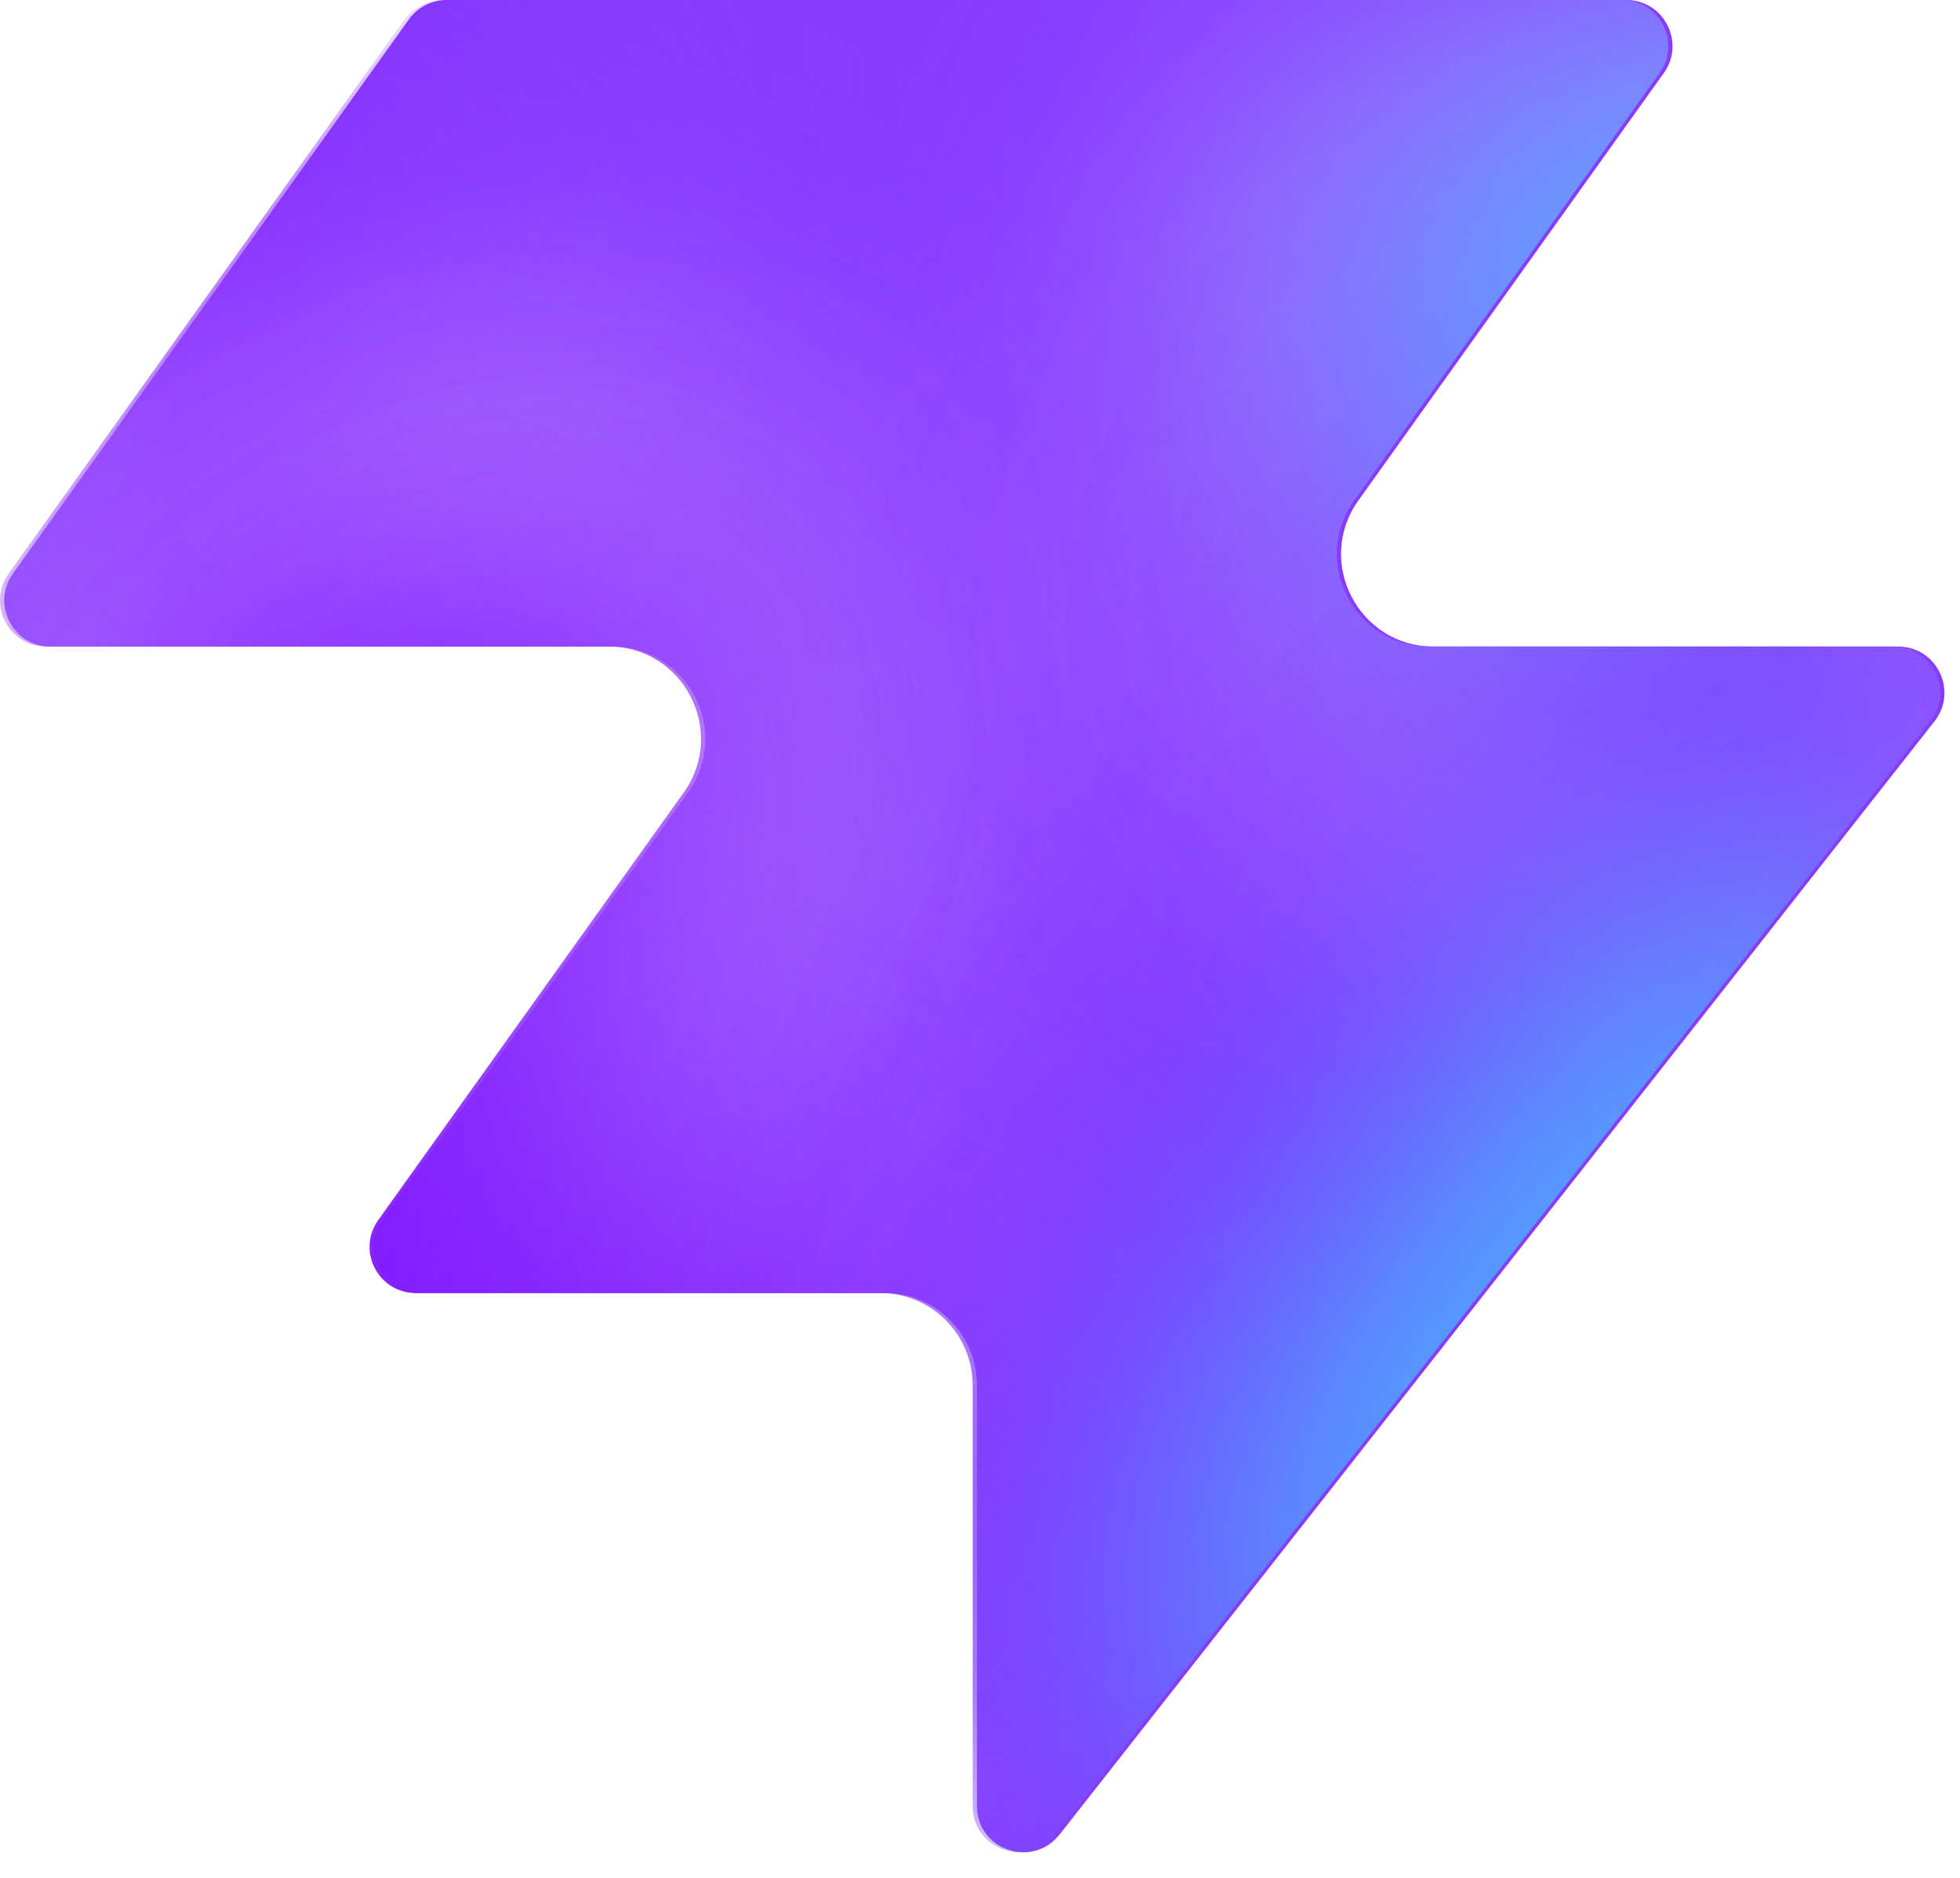
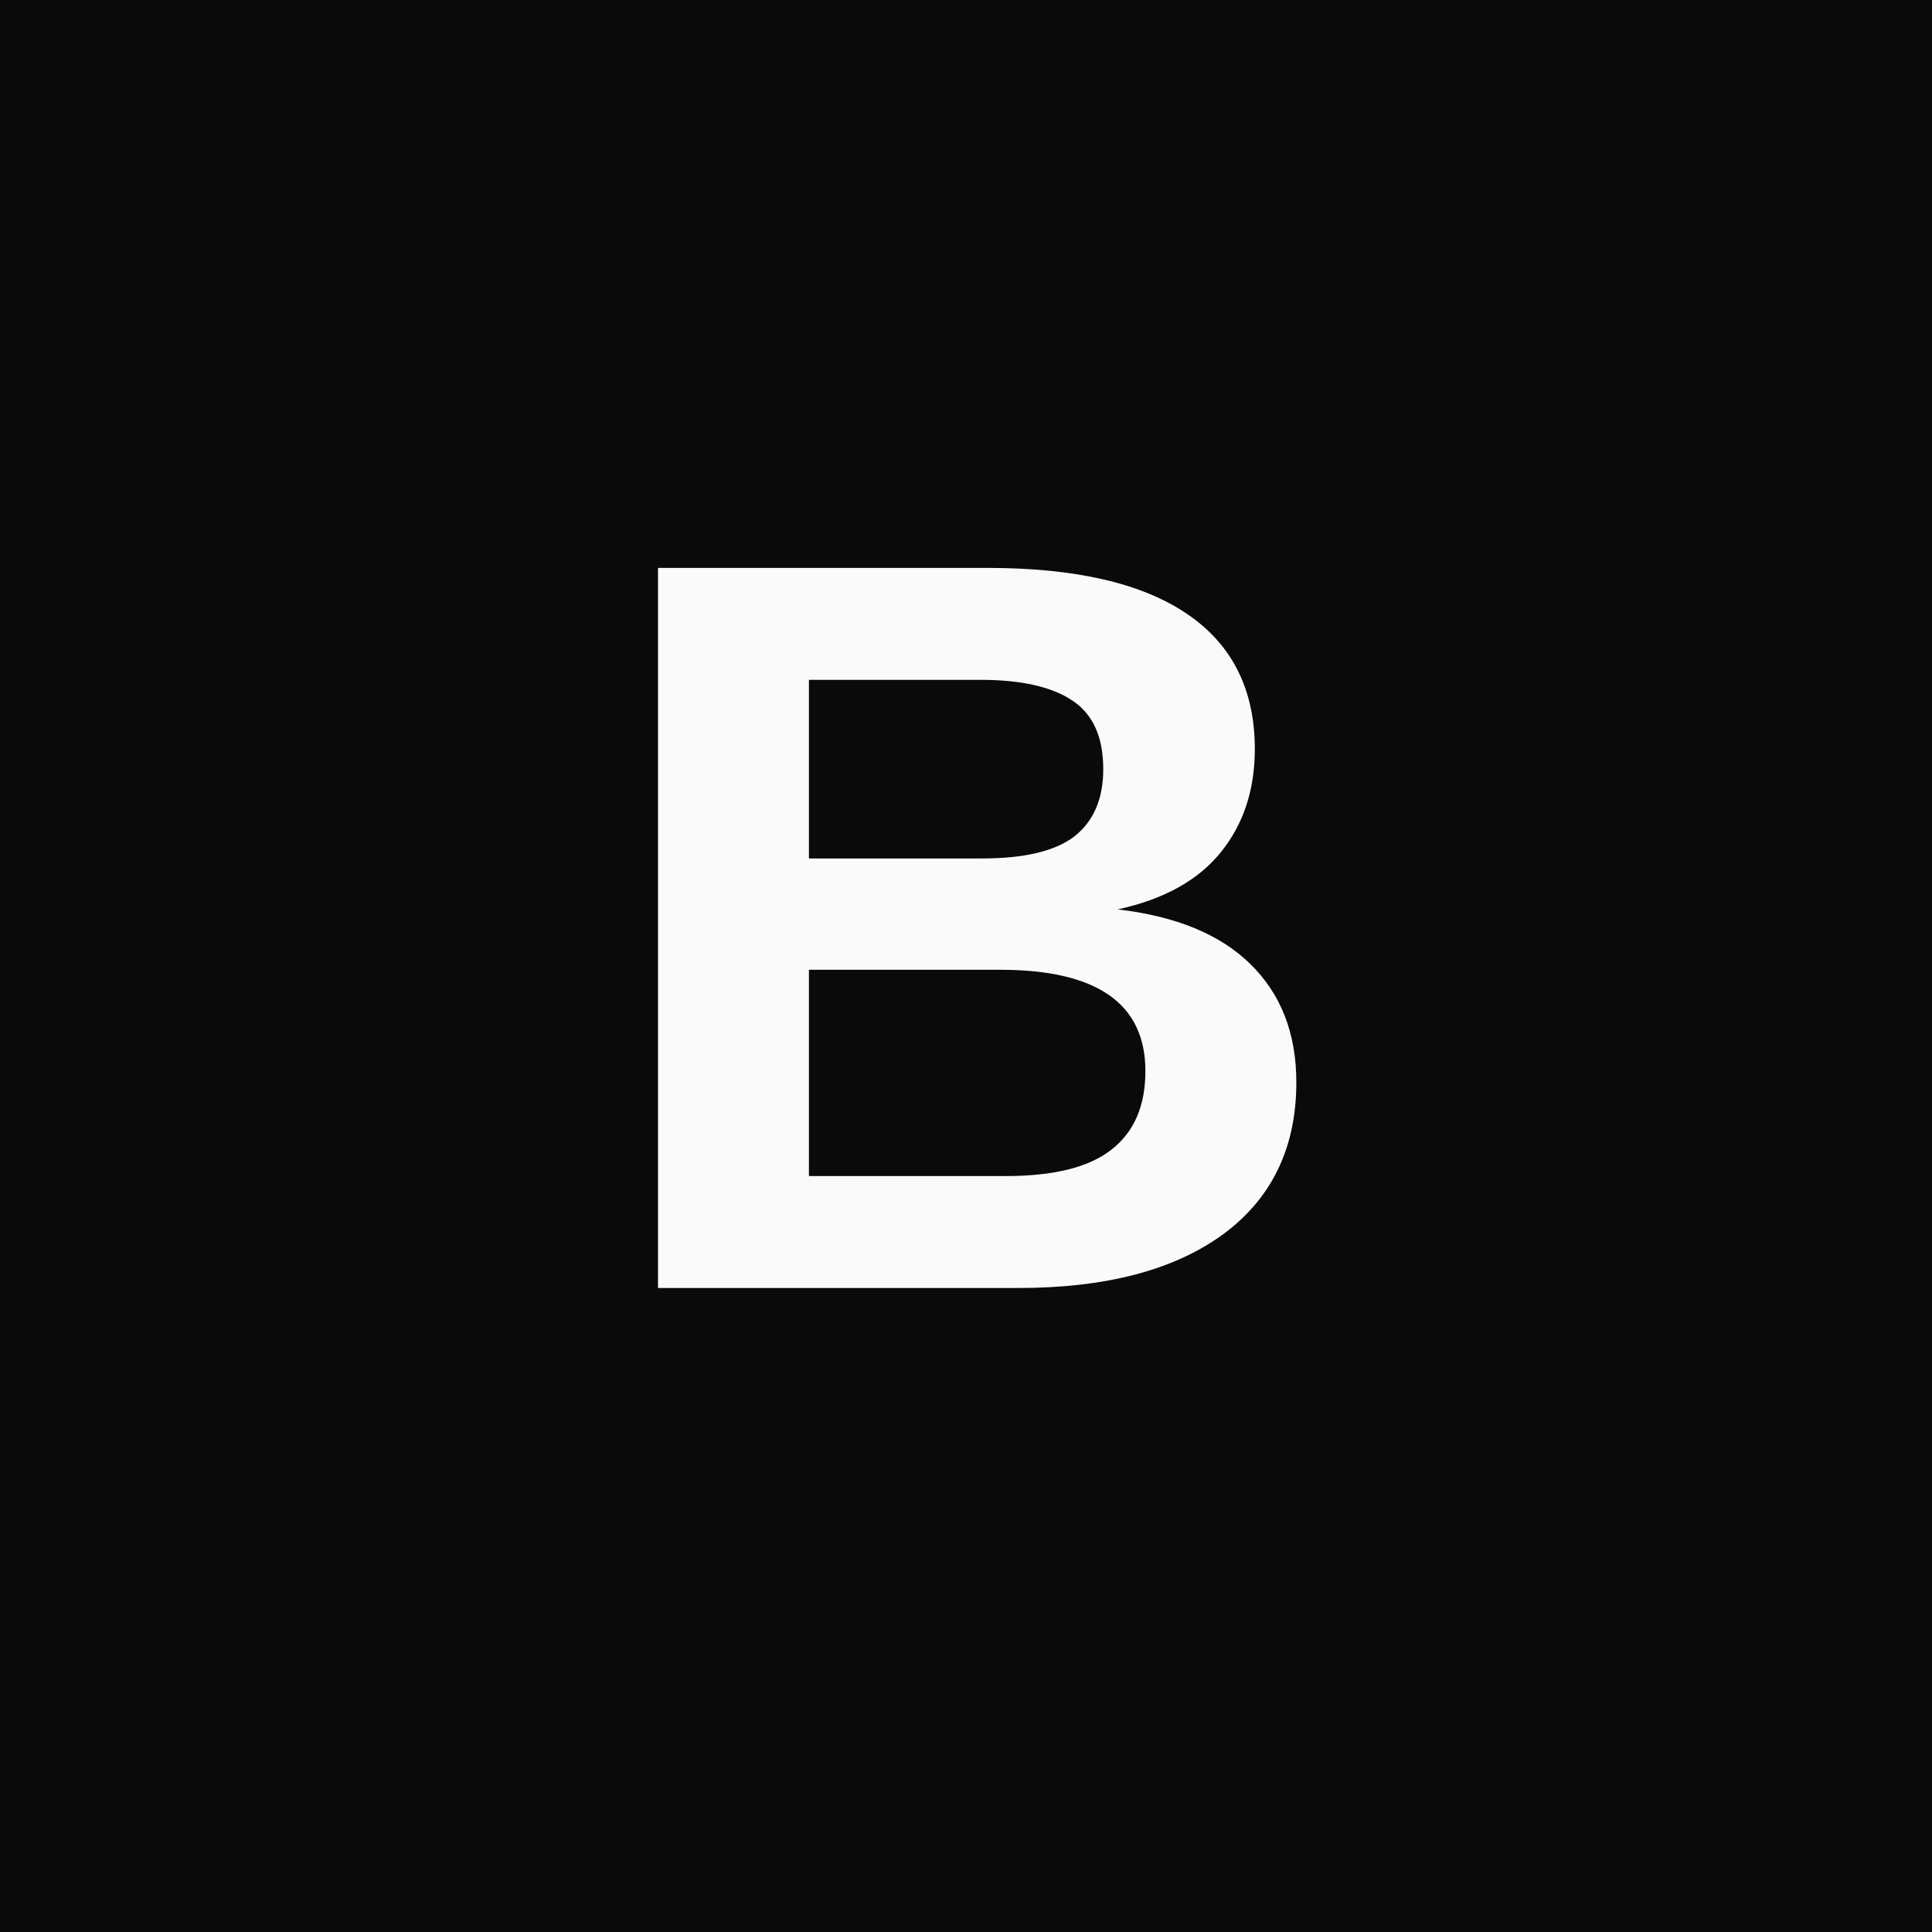
- <svg xmlns="http://www.w3.org/2000/svg" width="48" height="46" fill="none" viewBox="0 0 48 46">
-   <path fill="#863bff" d="M25.946 44.938c-.664.845-2.021.375-2.021-.698V33.937a2.26 2.26 0 0 0-2.262-2.262H10.287c-.92 0-1.456-1.04-.92-1.788l7.48-10.471c1.07-1.497 0-3.578-1.842-3.578H1.237c-.92 0-1.456-1.04-.92-1.788L10.013.474c.214-.297.556-.474.92-.474h28.894c.92 0 1.456 1.04.92 1.788l-7.48 10.471c-1.07 1.498 0 3.579 1.842 3.579h11.377c.943 0 1.473 1.088.89 1.83L25.947 44.94z" style="fill:#863bff;fill:color(display-p3 .525 .23 1);fill-opacity:1" />
-   <mask id="a" width="48" height="46" x="0" y="0" maskUnits="userSpaceOnUse" style="mask-type:alpha">
-     <path fill="#000" d="M25.842 44.938c-.664.844-2.021.375-2.021-.698V33.937a2.26 2.26 0 0 0-2.262-2.262H10.183c-.92 0-1.456-1.04-.92-1.788l7.48-10.471c1.07-1.498 0-3.579-1.842-3.579H1.133c-.92 0-1.456-1.04-.92-1.787L9.91.473c.214-.297.556-.474.92-.474h28.894c.92 0 1.456 1.04.92 1.788l-7.48 10.471c-1.07 1.498 0 3.578 1.842 3.578h11.377c.943 0 1.473 1.088.89 1.832L25.843 44.94z" style="fill:#000;fill-opacity:1" />
-   </mask>
-   <g mask="url(#a)">
-     <g filter="url(#b)">
-       <ellipse cx="5.508" cy="14.704" fill="#ede6ff" rx="5.508" ry="14.704" style="fill:#ede6ff;fill:color(display-p3 .927 .903 1);fill-opacity:1" transform="matrix(.00324 1 1 -.00324 -4.47 31.516)" />
-     </g>
-     <g filter="url(#c)">
-       <ellipse cx="10.399" cy="29.851" fill="#ede6ff" rx="10.399" ry="29.851" style="fill:#ede6ff;fill:color(display-p3 .927 .903 1);fill-opacity:1" transform="matrix(.00324 1 1 -.00324 -39.328 7.883)" />
-     </g>
-     <g filter="url(#d)">
-       <ellipse cx="5.508" cy="30.487" fill="#7e14ff" rx="5.508" ry="30.487" style="fill:#7e14ff;fill:color(display-p3 .492 .077 1);fill-opacity:1" transform="rotate(89.814 -25.913 -14.639)scale(1 -1)" />
-     </g>
-     <g filter="url(#e)">
-       <ellipse cx="5.508" cy="30.599" fill="#7e14ff" rx="5.508" ry="30.599" style="fill:#7e14ff;fill:color(display-p3 .492 .077 1);fill-opacity:1" transform="rotate(89.814 -32.644 -3.334)scale(1 -1)" />
-     </g>
-     <g filter="url(#f)">
-       <ellipse cx="5.508" cy="30.599" fill="#7e14ff" rx="5.508" ry="30.599" style="fill:#7e14ff;fill:color(display-p3 .492 .077 1);fill-opacity:1" transform="matrix(.00324 1 1 -.00324 -34.34 30.47)" />
-     </g>
-     <g filter="url(#g)">
-       <ellipse cx="14.072" cy="22.078" fill="#ede6ff" rx="14.072" ry="22.078" style="fill:#ede6ff;fill:color(display-p3 .927 .903 1);fill-opacity:1" transform="rotate(93.35 24.506 48.493)scale(-1 1)" />
-     </g>
-     <g filter="url(#h)">
-       <ellipse cx="3.47" cy="21.501" fill="#7e14ff" rx="3.47" ry="21.501" style="fill:#7e14ff;fill:color(display-p3 .492 .077 1);fill-opacity:1" transform="rotate(89.009 28.708 47.59)scale(-1 1)" />
-     </g>
-     <g filter="url(#i)">
-       <ellipse cx="3.47" cy="21.501" fill="#7e14ff" rx="3.47" ry="21.501" style="fill:#7e14ff;fill:color(display-p3 .492 .077 1);fill-opacity:1" transform="rotate(89.009 28.708 47.59)scale(-1 1)" />
-     </g>
-     <g filter="url(#j)">
-       <ellipse cx=".387" cy="8.972" fill="#7e14ff" rx="4.407" ry="29.108" style="fill:#7e14ff;fill:color(display-p3 .492 .077 1);fill-opacity:1" transform="rotate(39.51 .387 8.972)" />
-     </g>
-     <g filter="url(#k)">
-       <ellipse cx="47.523" cy="-6.092" fill="#7e14ff" rx="4.407" ry="29.108" style="fill:#7e14ff;fill:color(display-p3 .492 .077 1);fill-opacity:1" transform="rotate(37.892 47.523 -6.092)" />
-     </g>
-     <g filter="url(#l)">
-       <ellipse cx="41.412" cy="6.333" fill="#47bfff" rx="5.971" ry="9.665" style="fill:#47bfff;fill:color(display-p3 .28 .748 1);fill-opacity:1" transform="rotate(37.892 41.412 6.333)" />
-     </g>
-     <g filter="url(#m)">
-       <ellipse cx="-1.879" cy="38.332" fill="#7e14ff" rx="4.407" ry="29.108" style="fill:#7e14ff;fill:color(display-p3 .492 .077 1);fill-opacity:1" transform="rotate(37.892 -1.88 38.332)" />
-     </g>
-     <g filter="url(#n)">
-       <ellipse cx="-1.879" cy="38.332" fill="#7e14ff" rx="4.407" ry="29.108" style="fill:#7e14ff;fill:color(display-p3 .492 .077 1);fill-opacity:1" transform="rotate(37.892 -1.88 38.332)" />
-     </g>
-     <g filter="url(#o)">
-       <ellipse cx="35.651" cy="29.907" fill="#7e14ff" rx="4.407" ry="29.108" style="fill:#7e14ff;fill:color(display-p3 .492 .077 1);fill-opacity:1" transform="rotate(37.892 35.651 29.907)" />
-     </g>
-     <g filter="url(#p)">
-       <ellipse cx="38.418" cy="32.4" fill="#47bfff" rx="5.971" ry="15.297" style="fill:#47bfff;fill:color(display-p3 .28 .748 1);fill-opacity:1" transform="rotate(37.892 38.418 32.4)" />
-     </g>
-   </g>
-   <defs>
-     <filter id="b" width="60.045" height="41.654" x="-19.77" y="16.149" color-interpolation-filters="sRGB" filterUnits="userSpaceOnUse">
-       <feFlood flood-opacity="0" result="BackgroundImageFix" />
-       <feBlend in="SourceGraphic" in2="BackgroundImageFix" result="shape" />
-       <feGaussianBlur result="effect1_foregroundBlur_2002_17158" stdDeviation="7.659" />
-     </filter>
-     <filter id="c" width="90.34" height="51.437" x="-54.613" y="-7.533" color-interpolation-filters="sRGB" filterUnits="userSpaceOnUse">
-       <feFlood flood-opacity="0" result="BackgroundImageFix" />
-       <feBlend in="SourceGraphic" in2="BackgroundImageFix" result="shape" />
-       <feGaussianBlur result="effect1_foregroundBlur_2002_17158" stdDeviation="7.659" />
-     </filter>
-     <filter id="d" width="79.355" height="29.4" x="-49.64" y="2.03" color-interpolation-filters="sRGB" filterUnits="userSpaceOnUse">
-       <feFlood flood-opacity="0" result="BackgroundImageFix" />
-       <feBlend in="SourceGraphic" in2="BackgroundImageFix" result="shape" />
-       <feGaussianBlur result="effect1_foregroundBlur_2002_17158" stdDeviation="4.596" />
-     </filter>
-     <filter id="e" width="79.579" height="29.4" x="-45.045" y="20.029" color-interpolation-filters="sRGB" filterUnits="userSpaceOnUse">
-       <feFlood flood-opacity="0" result="BackgroundImageFix" />
-       <feBlend in="SourceGraphic" in2="BackgroundImageFix" result="shape" />
-       <feGaussianBlur result="effect1_foregroundBlur_2002_17158" stdDeviation="4.596" />
-     </filter>
-     <filter id="f" width="79.579" height="29.4" x="-43.513" y="21.178" color-interpolation-filters="sRGB" filterUnits="userSpaceOnUse">
-       <feFlood flood-opacity="0" result="BackgroundImageFix" />
-       <feBlend in="SourceGraphic" in2="BackgroundImageFix" result="shape" />
-       <feGaussianBlur result="effect1_foregroundBlur_2002_17158" stdDeviation="4.596" />
-     </filter>
-     <filter id="g" width="74.749" height="58.852" x="15.756" y="-17.901" color-interpolation-filters="sRGB" filterUnits="userSpaceOnUse">
-       <feFlood flood-opacity="0" result="BackgroundImageFix" />
-       <feBlend in="SourceGraphic" in2="BackgroundImageFix" result="shape" />
-       <feGaussianBlur result="effect1_foregroundBlur_2002_17158" stdDeviation="7.659" />
-     </filter>
-     <filter id="h" width="61.377" height="25.362" x="23.548" y="2.284" color-interpolation-filters="sRGB" filterUnits="userSpaceOnUse">
-       <feFlood flood-opacity="0" result="BackgroundImageFix" />
-       <feBlend in="SourceGraphic" in2="BackgroundImageFix" result="shape" />
-       <feGaussianBlur result="effect1_foregroundBlur_2002_17158" stdDeviation="4.596" />
-     </filter>
-     <filter id="i" width="61.377" height="25.362" x="23.548" y="2.284" color-interpolation-filters="sRGB" filterUnits="userSpaceOnUse">
-       <feFlood flood-opacity="0" result="BackgroundImageFix" />
-       <feBlend in="SourceGraphic" in2="BackgroundImageFix" result="shape" />
-       <feGaussianBlur result="effect1_foregroundBlur_2002_17158" stdDeviation="4.596" />
-     </filter>
-     <filter id="j" width="56.045" height="63.649" x="-27.636" y="-22.853" color-interpolation-filters="sRGB" filterUnits="userSpaceOnUse">
-       <feFlood flood-opacity="0" result="BackgroundImageFix" />
-       <feBlend in="SourceGraphic" in2="BackgroundImageFix" result="shape" />
-       <feGaussianBlur result="effect1_foregroundBlur_2002_17158" stdDeviation="4.596" />
-     </filter>
-     <filter id="k" width="54.814" height="64.646" x="20.116" y="-38.415" color-interpolation-filters="sRGB" filterUnits="userSpaceOnUse">
-       <feFlood flood-opacity="0" result="BackgroundImageFix" />
-       <feBlend in="SourceGraphic" in2="BackgroundImageFix" result="shape" />
-       <feGaussianBlur result="effect1_foregroundBlur_2002_17158" stdDeviation="4.596" />
-     </filter>
-     <filter id="l" width="33.541" height="35.313" x="24.641" y="-11.323" color-interpolation-filters="sRGB" filterUnits="userSpaceOnUse">
-       <feFlood flood-opacity="0" result="BackgroundImageFix" />
-       <feBlend in="SourceGraphic" in2="BackgroundImageFix" result="shape" />
-       <feGaussianBlur result="effect1_foregroundBlur_2002_17158" stdDeviation="4.596" />
-     </filter>
-     <filter id="m" width="54.814" height="64.646" x="-29.286" y="6.009" color-interpolation-filters="sRGB" filterUnits="userSpaceOnUse">
-       <feFlood flood-opacity="0" result="BackgroundImageFix" />
-       <feBlend in="SourceGraphic" in2="BackgroundImageFix" result="shape" />
-       <feGaussianBlur result="effect1_foregroundBlur_2002_17158" stdDeviation="4.596" />
-     </filter>
-     <filter id="n" width="54.814" height="64.646" x="-29.286" y="6.009" color-interpolation-filters="sRGB" filterUnits="userSpaceOnUse">
-       <feFlood flood-opacity="0" result="BackgroundImageFix" />
-       <feBlend in="SourceGraphic" in2="BackgroundImageFix" result="shape" />
-       <feGaussianBlur result="effect1_foregroundBlur_2002_17158" stdDeviation="4.596" />
-     </filter>
-     <filter id="o" width="54.814" height="64.646" x="8.244" y="-2.416" color-interpolation-filters="sRGB" filterUnits="userSpaceOnUse">
-       <feFlood flood-opacity="0" result="BackgroundImageFix" />
-       <feBlend in="SourceGraphic" in2="BackgroundImageFix" result="shape" />
-       <feGaussianBlur result="effect1_foregroundBlur_2002_17158" stdDeviation="4.596" />
-     </filter>
-     <filter id="p" width="39.409" height="43.623" x="18.713" y="10.588" color-interpolation-filters="sRGB" filterUnits="userSpaceOnUse">
-       <feFlood flood-opacity="0" result="BackgroundImageFix" />
-       <feBlend in="SourceGraphic" in2="BackgroundImageFix" result="shape" />
-       <feGaussianBlur result="effect1_foregroundBlur_2002_17158" stdDeviation="4.596" />
-     </filter>
-   </defs>
+ <svg xmlns="http://www.w3.org/2000/svg" width="48" height="48" fill="none" viewBox="0 0 48 48">
+   <rect width="48" height="48" fill="#0a0a0a" />
+   <text x="24" y="32" font-family="Arial, Helvetica, sans-serif" font-size="26" font-weight="700" fill="#fafafa" text-anchor="middle">B</text>
</svg>
